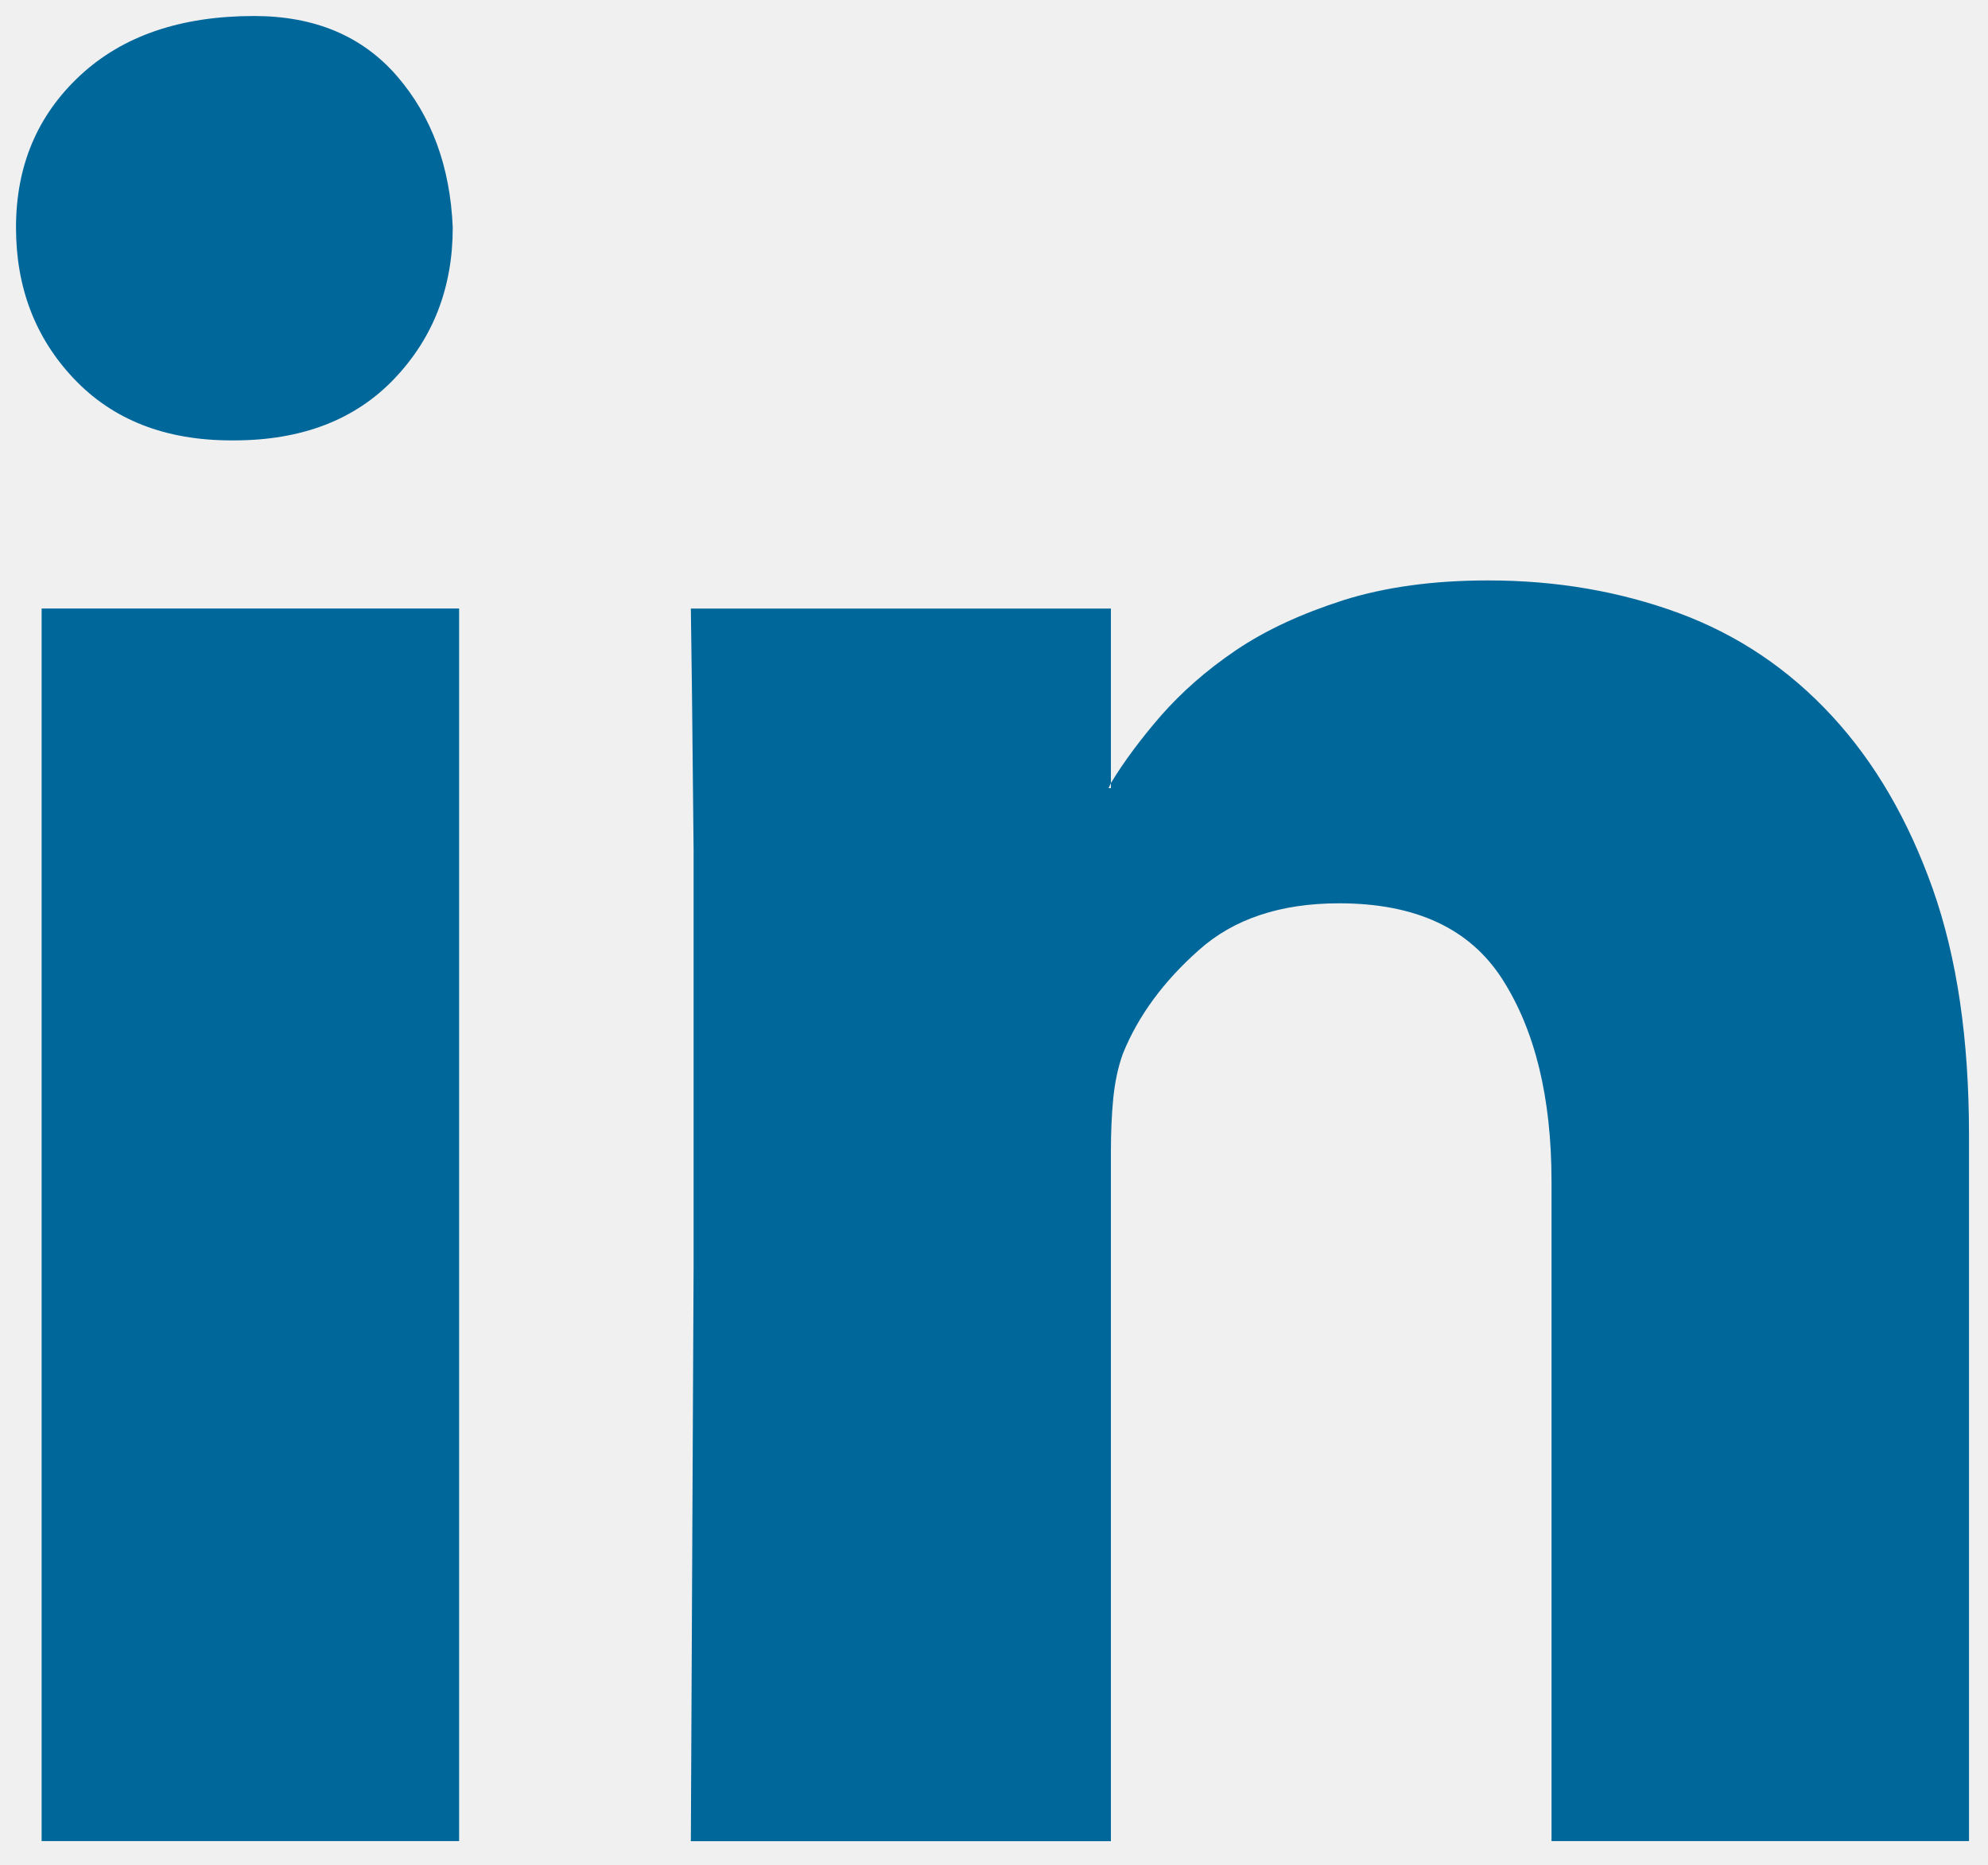
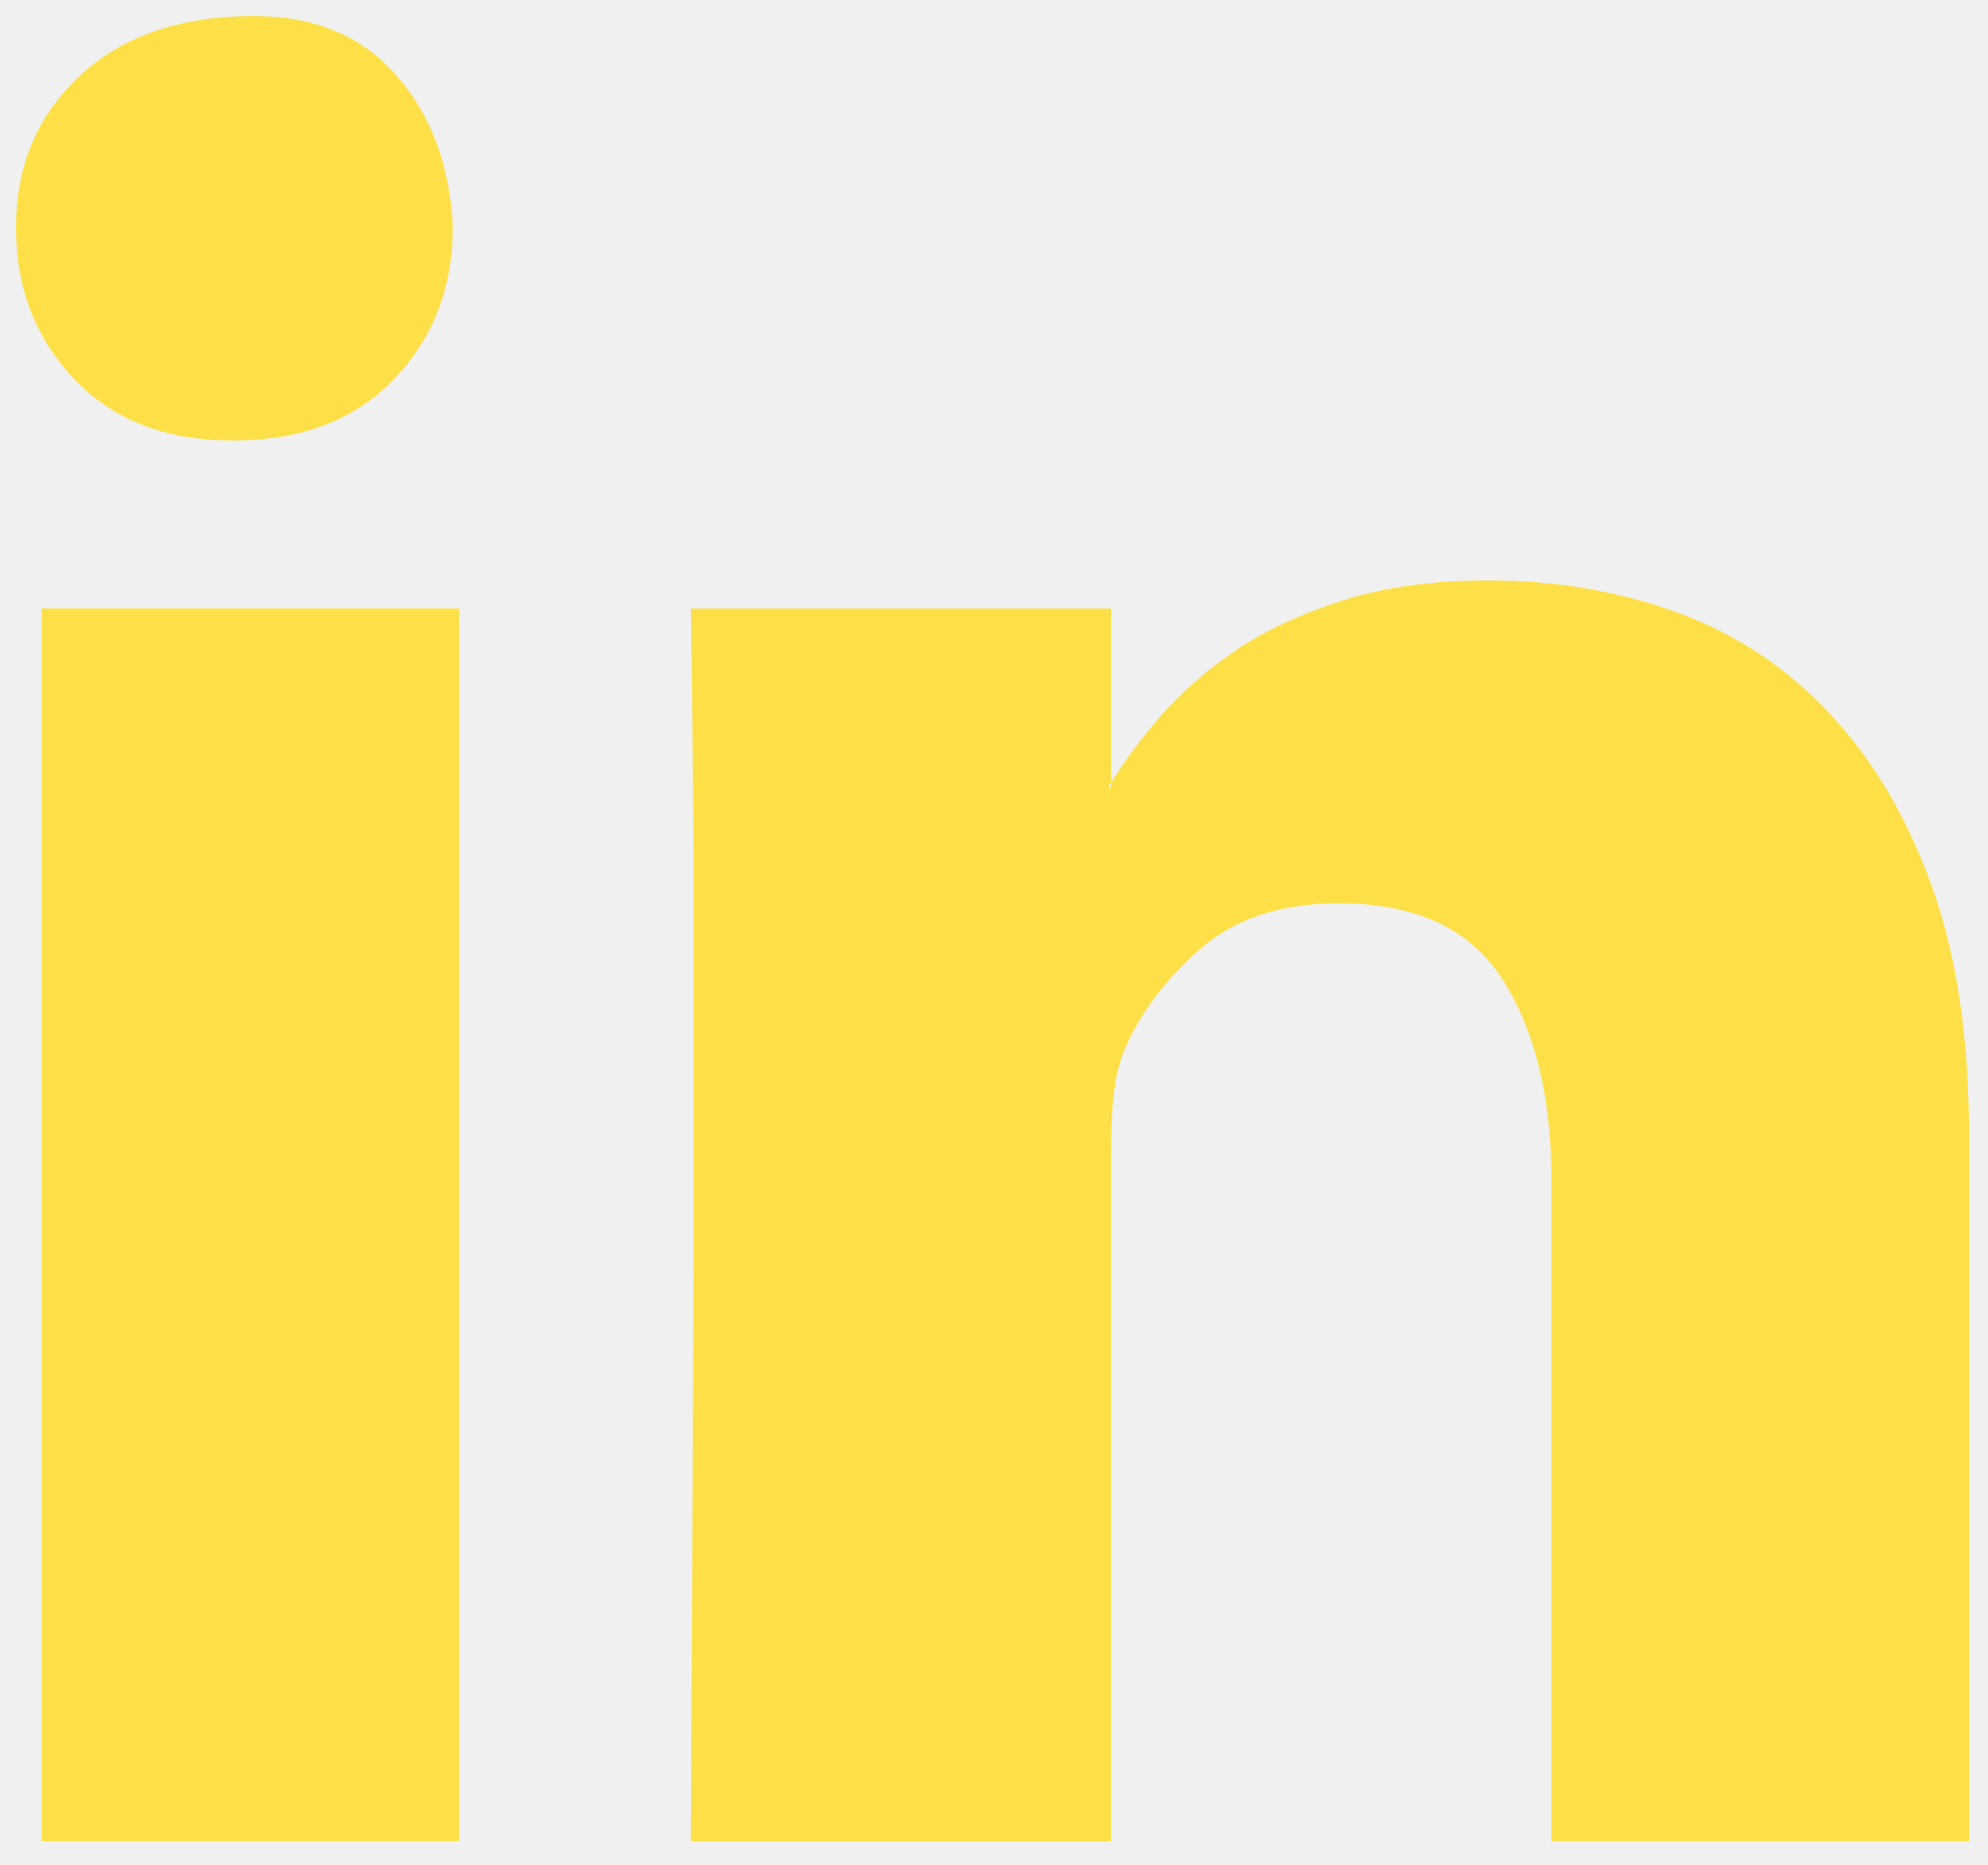
<svg xmlns="http://www.w3.org/2000/svg" xmlns:xlink="http://www.w3.org/1999/xlink" viewBox="0 0 160.586 150.586" fill="#fff" fill-rule="evenodd" stroke="#000" stroke-linecap="round" stroke-linejoin="round">
  <use xlink:href="#A" x="1.293" y="1.293" />
  <symbol id="A" overflow="visible">
-     <path d="M19.231 0c4.914 0 8.759 1.629 11.553 4.862s4.293 7.324 4.495 12.22c0 4.836-1.57 8.915-4.733 12.228s-7.484 4.966-12.949 4.966h-.194c-5.338 0-9.564-1.655-12.711-4.966C1.552 26.002 0 21.921 0 17.087 0 12.114 1.715 8.028 5.172 4.81S13.324 0 19.231 0zM2.069 47.855h33.724v99.551H2.069V47.855zm155.69 42.473v57.078h-33.724V94.138c0-6.776-1.327-12.199-3.962-16.329-2.622-4.094-6.983-6.145-13.203-6.145-4.717 0-8.509 1.257-11.328 3.783-2.832 2.509-4.883 5.289-6.122 8.338-.403 1.104-.657 2.323-.791 3.678-.129 1.332-.186 2.778-.186 4.298v55.653H54.512l.222-46.311V67.327l-.129-12.538-.093-6.931h33.931v14.095l-.186.409h.186v-.409c1.053-1.733 2.397-3.543 4.04-5.441 1.663-1.888 3.652-3.662 6.072-5.296 2.397-1.619 5.286-2.948 8.672-4.035 3.406-1.068 7.283-1.595 11.697-1.595 5.488 0 10.616.879 15.398 2.638 4.769 1.764 8.866 4.526 12.352 8.294 3.466 3.745 6.181 8.405 8.154 13.976 1.966 5.555 2.93 12.168 2.93 19.836z" fill="#00679b" stroke="none" />
+     <path d="M19.231 0c4.914 0 8.759 1.629 11.553 4.862s4.293 7.324 4.495 12.22c0 4.836-1.57 8.915-4.733 12.228s-7.484 4.966-12.949 4.966h-.194c-5.338 0-9.564-1.655-12.711-4.966C1.552 26.002 0 21.921 0 17.087 0 12.114 1.715 8.028 5.172 4.81S13.324 0 19.231 0zM2.069 47.855h33.724v99.551H2.069V47.855zm155.69 42.473v57.078h-33.724V94.138c0-6.776-1.327-12.199-3.962-16.329-2.622-4.094-6.983-6.145-13.203-6.145-4.717 0-8.509 1.257-11.328 3.783-2.832 2.509-4.883 5.289-6.122 8.338-.403 1.104-.657 2.323-.791 3.678-.129 1.332-.186 2.778-.186 4.298v55.653H54.512l.222-46.311V67.327l-.129-12.538-.093-6.931h33.931v14.095l-.186.409h.186v-.409c1.053-1.733 2.397-3.543 4.04-5.441 1.663-1.888 3.652-3.662 6.072-5.296 2.397-1.619 5.286-2.948 8.672-4.035 3.406-1.068 7.283-1.595 11.697-1.595 5.488 0 10.616.879 15.398 2.638 4.769 1.764 8.866 4.526 12.352 8.294 3.466 3.745 6.181 8.405 8.154 13.976 1.966 5.555 2.93 12.168 2.93 19.836z" fill="#fde047" stroke="none" />
  </symbol>
</svg>
